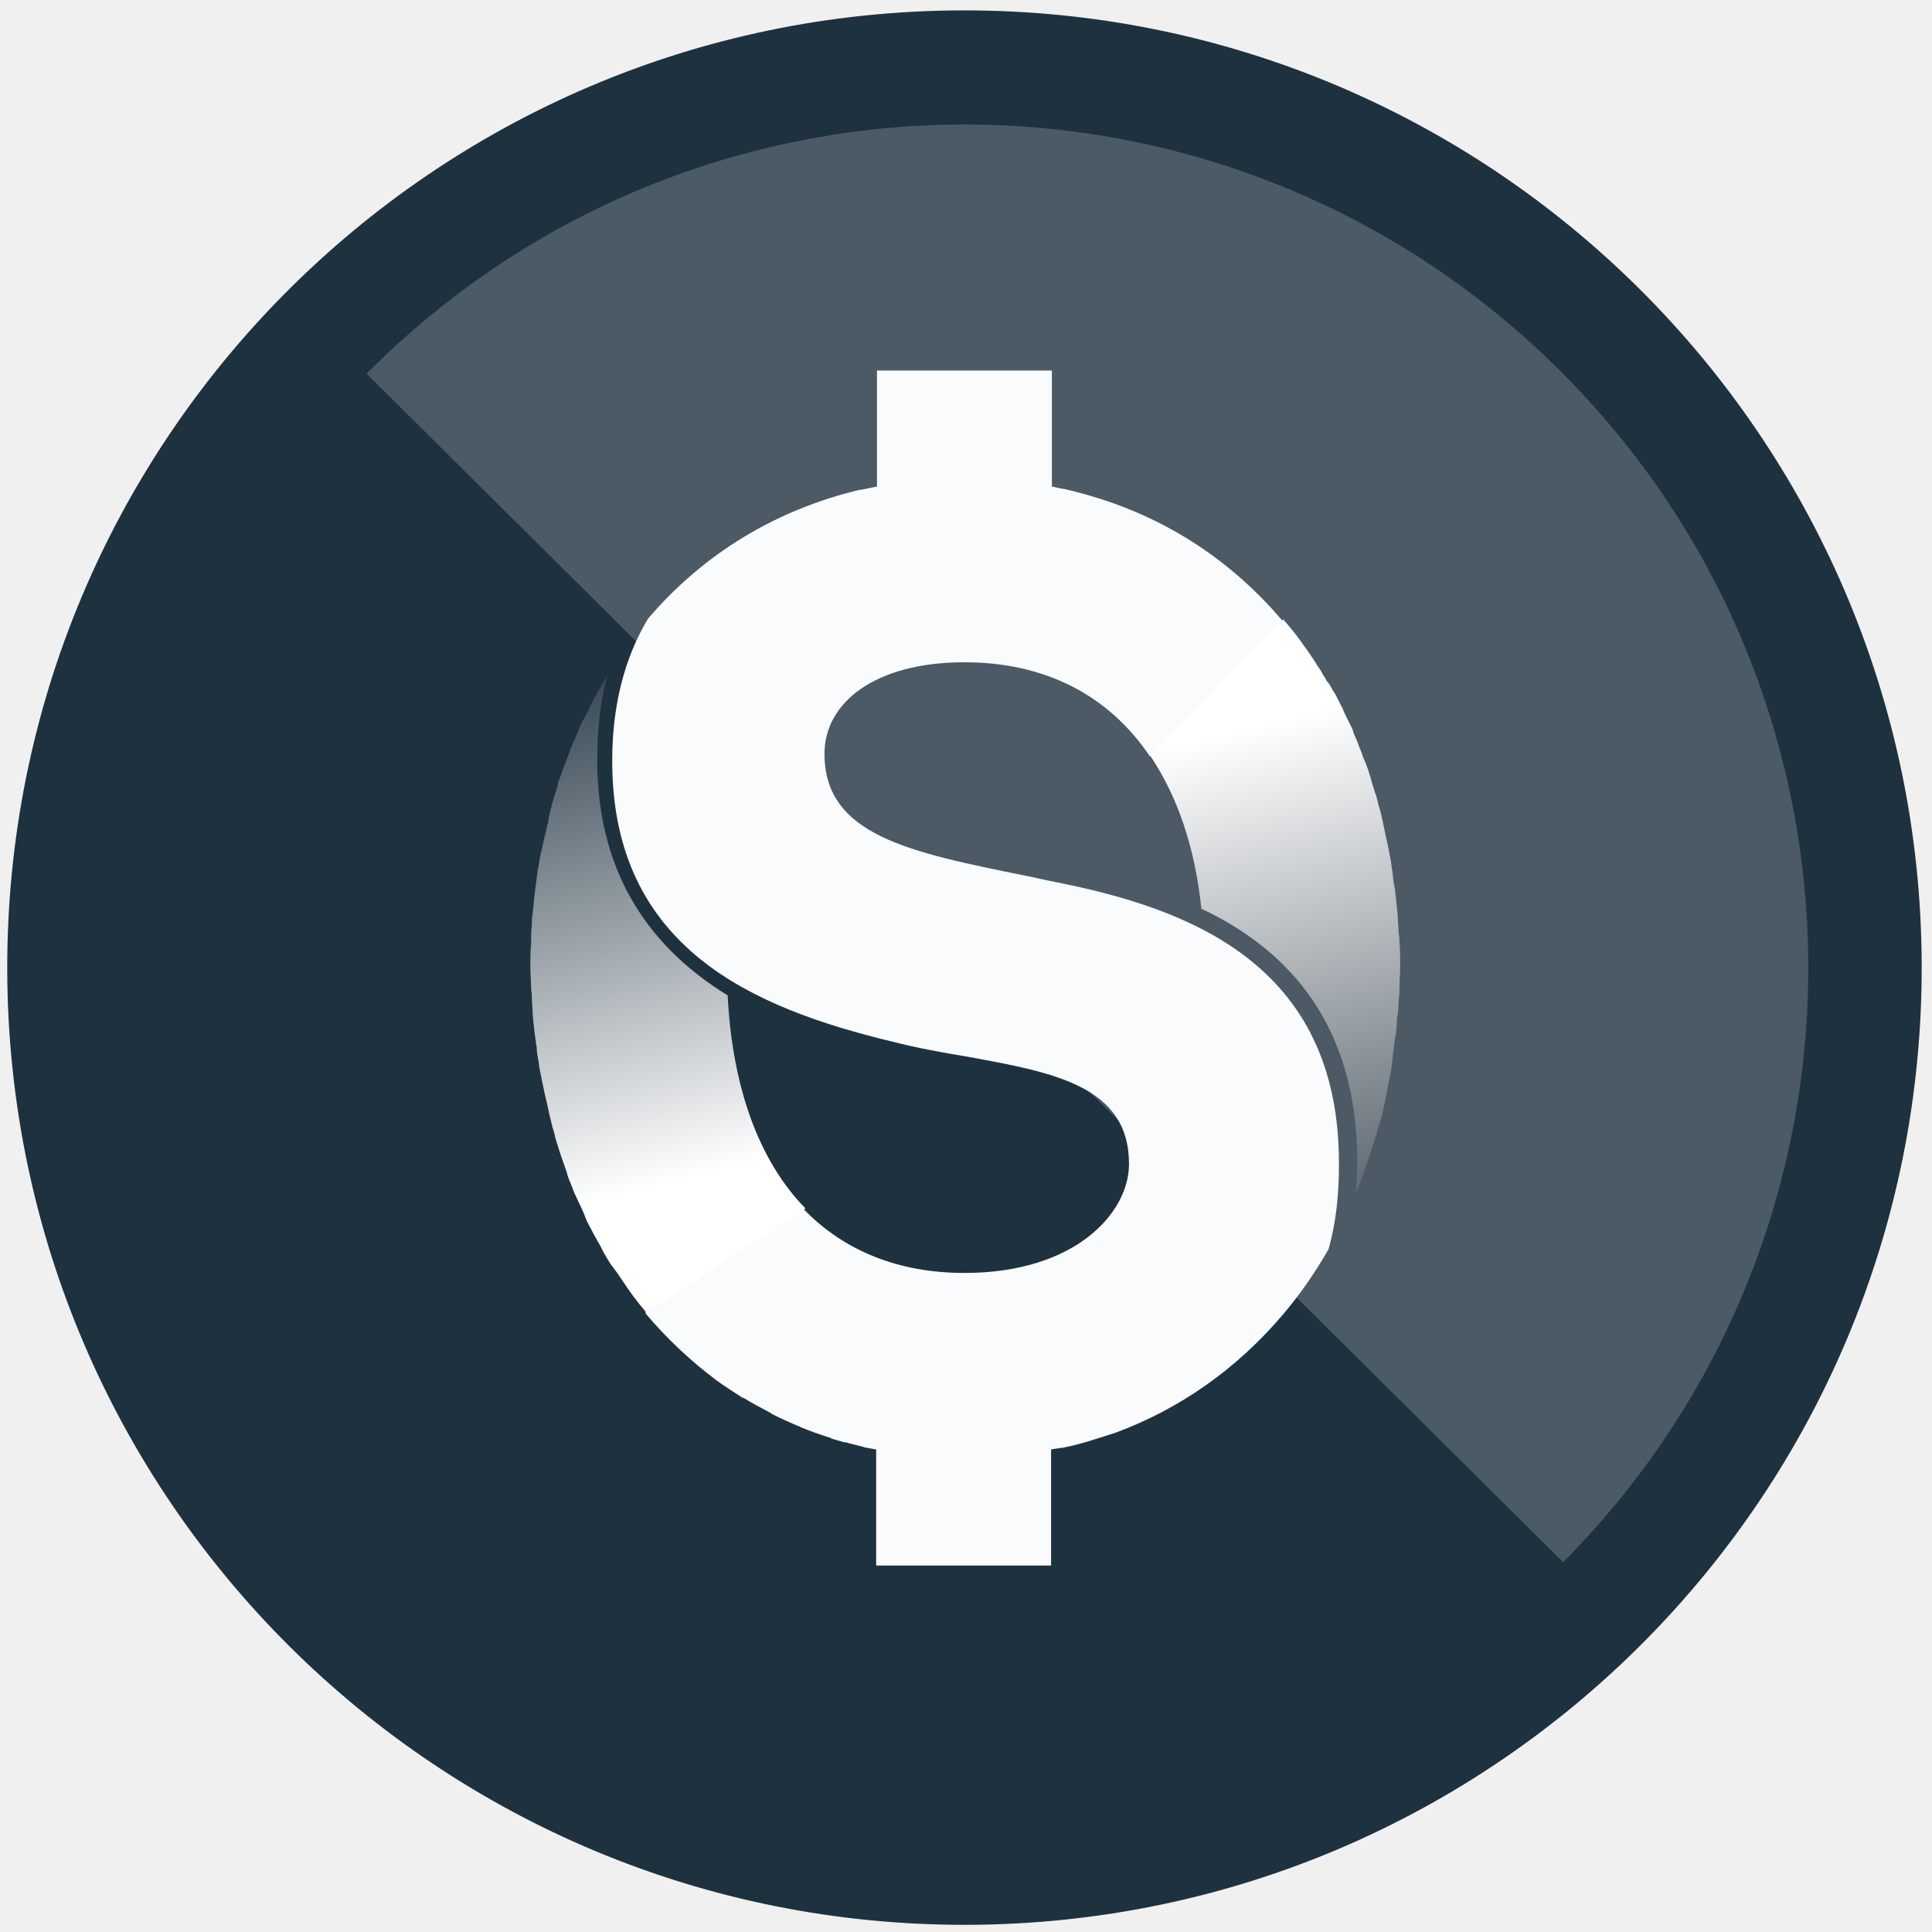
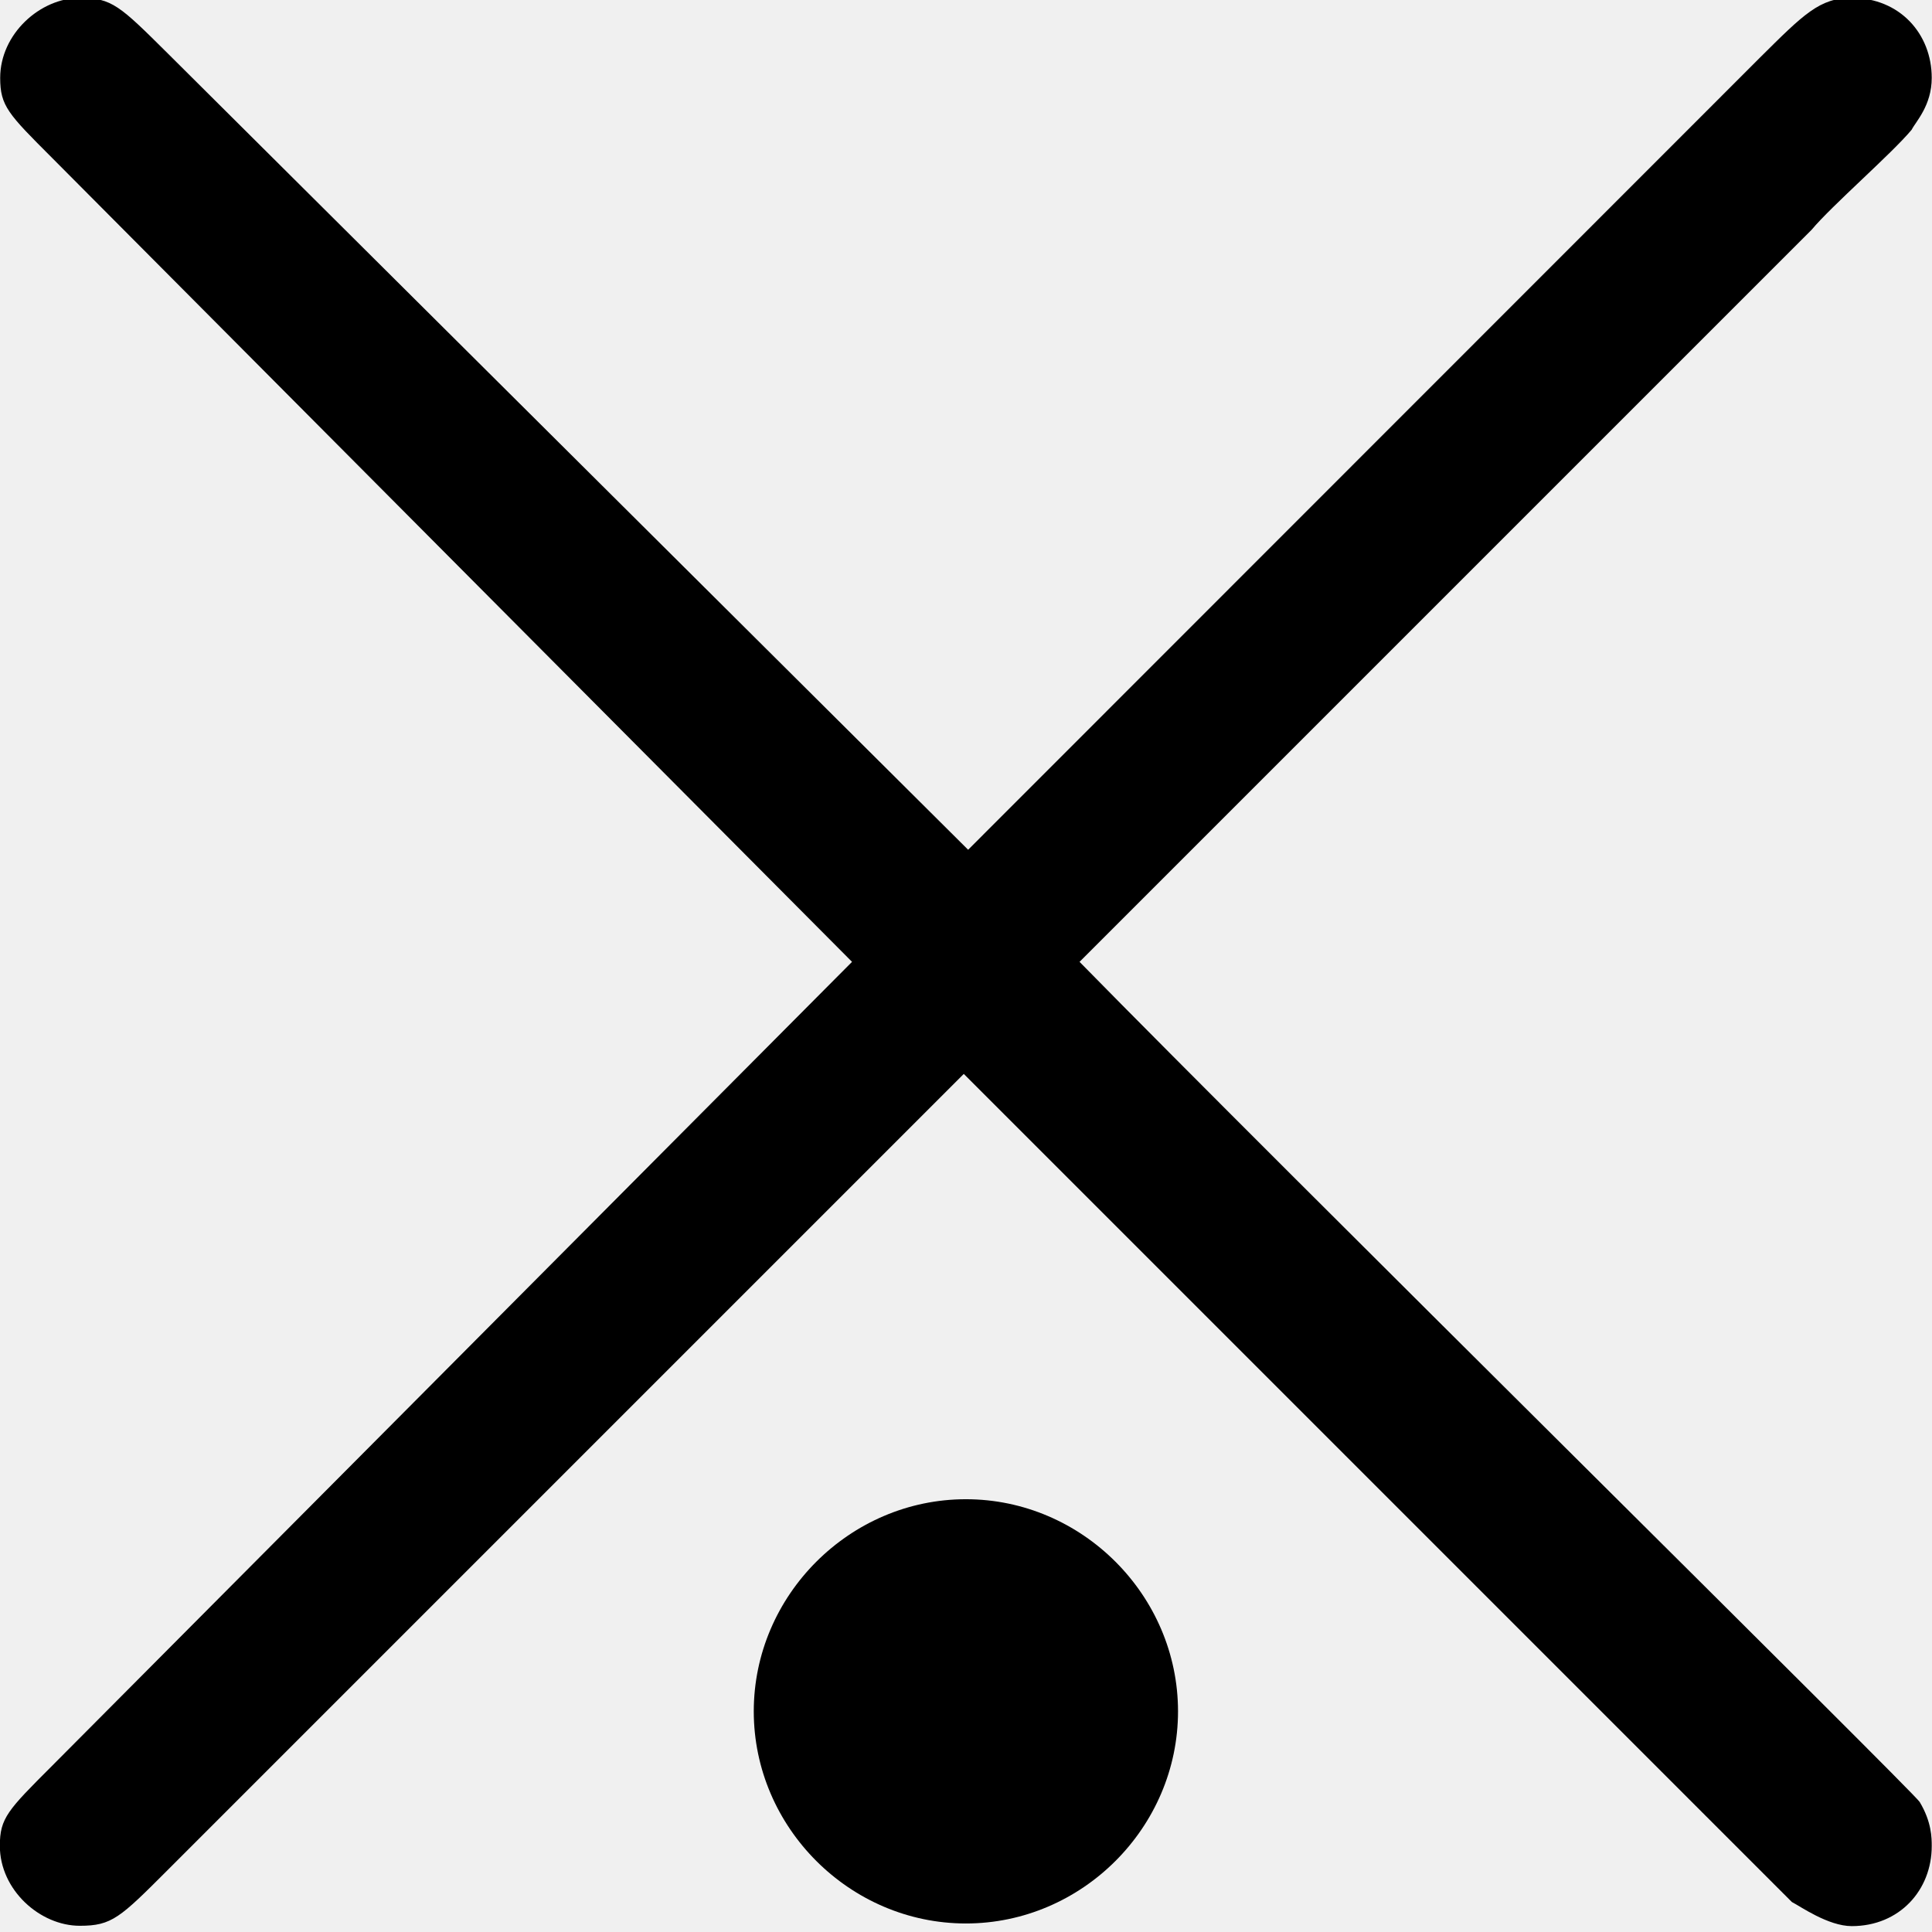
- <svg xmlns="http://www.w3.org/2000/svg" width="24" height="24" viewBox="0 0 24 24">
-   <defs>
-     <linearGradient id="7dzc4fe9ia" x1="50.898%" x2="41.036%" y1="79.568%" y2="-11.87%">
-       <stop offset=".058%" stop-color="#FFF" />
-       <stop offset="100%" stop-color="#1E313F" />
-     </linearGradient>
-     <linearGradient id="t2p1bauwnb" x1="48.094%" x2="58.005%" y1="17.958%" y2="112.287%">
-       <stop offset=".058%" stop-color="#FFF" />
-       <stop offset="99.67%" stop-color="#4E5A64" />
-     </linearGradient>
+ <svg xmlns="http://www.w3.org/2000/svg" xmlns:xlink="http://www.w3.org/1999/xlink" version="1.1" width="24" height="24" viewBox="-0.239 -0.254 450 450" id="svg63">
+   <defs id="defs56">
+     <path id="g0-1" d="m 2.295,-2.989 c 0,-0.347 -0.287,-0.634 -0.634,-0.634 -0.347,0 -0.634,0.287 -0.634,0.634 0,0.347 0.287,0.634 0.634,0.634 0.347,0 0.634,-0.287 0.634,-0.634 z" />
+     <path id="g0-2" d="M 4.651,-3.324 2.26,-5.703 C 2.116,-5.846 2.092,-5.87 1.997,-5.87 c -0.12,0 -0.239,0.108 -0.239,0.239 0,0.084 0.024,0.108 0.155,0.239 l 2.391,2.403 -2.391,2.403 C 1.781,-0.454 1.757,-0.43 1.757,-0.347 c 0,0.132 0.12,0.239 0.239,0.239 0.096,0 0.12,-0.024 0.263,-0.167 l 2.379,-2.379 2.475,2.475 c 0.024,0.012 0.108,0.072 0.179,0.072 0.143,0 0.239,-0.108 0.239,-0.239 0,-0.024 0,-0.072 -0.036,-0.132 -0.012,-0.024 -1.913,-1.901 -2.511,-2.511 l 2.188,-2.188 c 0.06,-0.072 0.239,-0.227 0.299,-0.299 0.012,-0.024 0.06,-0.072 0.06,-0.155 0,-0.132 -0.096,-0.239 -0.239,-0.239 -0.096,0 -0.143,0.048 -0.275,0.179 z" />
  </defs>
-   <g fill="none">
-     <circle cx="11.981" cy="12.02" r="11.891" fill="#1E313F" transform="rotate(-.192 11.98 12.02)" />
-     <path fill="#FFF" d="M19.417 19.407c4.08-4.108 4.06-10.735-.05-14.814C15.26.513 8.633.533 4.554 4.642l14.864 14.765z" opacity=".2" />
-     <g>
-       <path fill="#FAFBFC" d="M6.578 6.41c-.119-.02-.227-.05-.336-.07-1.462-.296-2.519-.503-2.519-1.52 0-.632.623-1.136 1.739-1.136.997 0 1.787.405 2.301 1.165l.079.02 1.59-1.63-.01-.059c-.632-.75-1.432-1.274-2.35-1.55-.129-.04-.247-.07-.376-.1h-.01c-.049-.009-.088-.019-.138-.029V.06H4.375v1.442c-.069.01-.138.03-.207.04h-.01c-1.027.247-1.926.78-2.627 1.6-.296.494-.445 1.086-.445 1.768 0 2.33 1.758 3.071 3.477 3.486.316.08.632.138.938.188 1.077.197 2.005.365 2.005 1.333 0 .603-.662 1.353-2.044 1.353-.82 0-1.492-.276-1.985-.78-.03-.03-.07-.06-.1-.089l-1.876 1.304v.069c.267.316.563.592.88.83.108.078.217.148.325.217h.01c.109.069.227.128.336.187 0 0 .01 0 .01.01.118.06.227.109.345.158.01 0 .01 0 .02.01.119.05.237.09.356.129.01 0 .02 0 .02.01.059.02.108.03.167.049h.02c.06.02.119.03.188.05.01 0 .02 0 .03.01l.157.029v1.442h2.173v-1.442c.04-.01.08-.01.119-.02h.02c.148-.03.296-.07.444-.119.07-.02.148-.049.217-.069.8-.296 1.502-.79 2.074-1.461.218-.257.405-.524.573-.82.09-.316.129-.672.129-1.047.01-2.509-1.887-3.19-3.536-3.516z" transform="translate(6.519 4.543)" />
-       <path fill="url(#7dzc4fe9ia)" d="M1.511 11.763c-.109-.128-.207-.257-.296-.395-.04-.06-.08-.119-.119-.168-.01-.01-.02-.03-.03-.04-.029-.049-.068-.108-.098-.167l-.03-.06c-.03-.049-.059-.108-.089-.158l-.03-.059c-.029-.05-.059-.109-.078-.168-.01-.02-.02-.05-.03-.069-.03-.06-.05-.109-.079-.168-.01-.02-.02-.04-.03-.069-.02-.06-.049-.119-.069-.178 0-.01-.01-.03-.01-.04-.049-.138-.098-.276-.138-.414 0-.01-.01-.02-.01-.04-.01-.049-.03-.098-.04-.148l-.029-.118-.03-.139-.03-.128c-.009-.05-.019-.089-.029-.138l-.03-.148c-.01-.04-.01-.09-.02-.129-.009-.05-.019-.099-.019-.158-.01-.04-.01-.079-.02-.128-.01-.06-.01-.109-.02-.168 0-.04-.01-.08-.01-.119 0-.069-.01-.128-.01-.197 0-.03 0-.06-.009-.099 0-.099-.01-.197-.01-.296 0-.099 0-.188.01-.287v-.089c0-.069.01-.128.01-.197 0-.03.01-.07.01-.099.01-.06.01-.128.02-.187 0-.03.01-.06.01-.09l.029-.217c0-.02 0-.04.01-.049.01-.089.03-.178.05-.267.01-.03.01-.059.019-.079.01-.059.03-.118.04-.177.01-.03.02-.07.02-.1.01-.059.029-.108.039-.167.01-.03.02-.07.03-.099.02-.06.039-.118.049-.178.01-.03.02-.05.03-.079l.088-.237c.01-.03.02-.05.03-.079.02-.059.04-.108.07-.168.009-.03.029-.059.039-.098.02-.05.04-.09.069-.139.02-.03.03-.069.05-.098.019-.05.049-.09.068-.139.02-.03.03-.059.05-.089l.118-.207C.938 4.168.9 4.523.9 4.899c0 1.284.543 2.261 1.62 2.923.059 1.156.395 2.064.967 2.647l-1.975 1.294z" transform="translate(6.519 4.543)" />
-       <path fill="url(#t2p1bauwnb)" d="M7.773 4.85c.336.503.553 1.135.632 1.896.276.128.514.276.73.444.8.622 1.206 1.531 1.206 2.687 0 .138-.01.276-.02.414v-.01c.04-.088.079-.187.109-.286.01-.03.02-.05.03-.079.019-.07.049-.138.068-.207l.03-.1c.01-.039.03-.088.04-.128.02-.059.03-.108.049-.167l.03-.129.03-.148c.009-.03.009-.07.019-.099.01-.069.03-.148.04-.217 0-.03.01-.06.01-.089l.029-.237c0-.02 0-.03.01-.05.01-.078.02-.147.02-.226 0-.02 0-.04.01-.06.01-.089.01-.178.02-.266v-.06c0-.089.01-.187.01-.276 0-.099 0-.198-.01-.306 0-.03 0-.06-.01-.1 0-.068-.01-.137-.01-.197 0-.04-.01-.079-.01-.118-.01-.06-.01-.119-.02-.178 0-.04-.01-.079-.02-.128-.01-.06-.01-.109-.02-.168-.01-.04-.01-.09-.02-.129l-.03-.158c-.009-.04-.019-.089-.029-.128l-.03-.148-.029-.129c-.01-.049-.03-.098-.04-.148-.01-.04-.02-.089-.039-.128-.01-.05-.03-.09-.04-.138-.01-.04-.03-.09-.039-.129-.02-.05-.03-.089-.05-.128-.02-.04-.029-.09-.049-.129-.02-.04-.03-.089-.05-.128-.019-.04-.039-.089-.049-.128l-.059-.119c-.02-.04-.04-.079-.059-.128l-.06-.119c-.019-.04-.039-.079-.068-.118-.02-.04-.04-.08-.07-.109-.02-.04-.049-.079-.069-.119-.02-.039-.05-.069-.069-.108-.069-.109-.148-.217-.227-.326-.06-.08-.119-.148-.178-.217l-1.65 1.698z" transform="translate(6.519 4.543)" />
-     </g>
+   <g id="page1" transform="matrix(1.13,0,0,1.13,-65.97191,-67.92204)">
+     <use x="56.413" y="65.753" xlink:href="#g0-2" id="use58" width="100%" height="100%" transform="matrix(68.9654,0,0,68.96543,-3953.578,-4070.404)" />
+     <use x="65.712" y="65.753" xlink:href="#g0-1" id="use60" transform="matrix(68.9654,0,0,68.96543,-4389.142,-3915.914)" width="100%" height="100%" />
  </g>
</svg>
